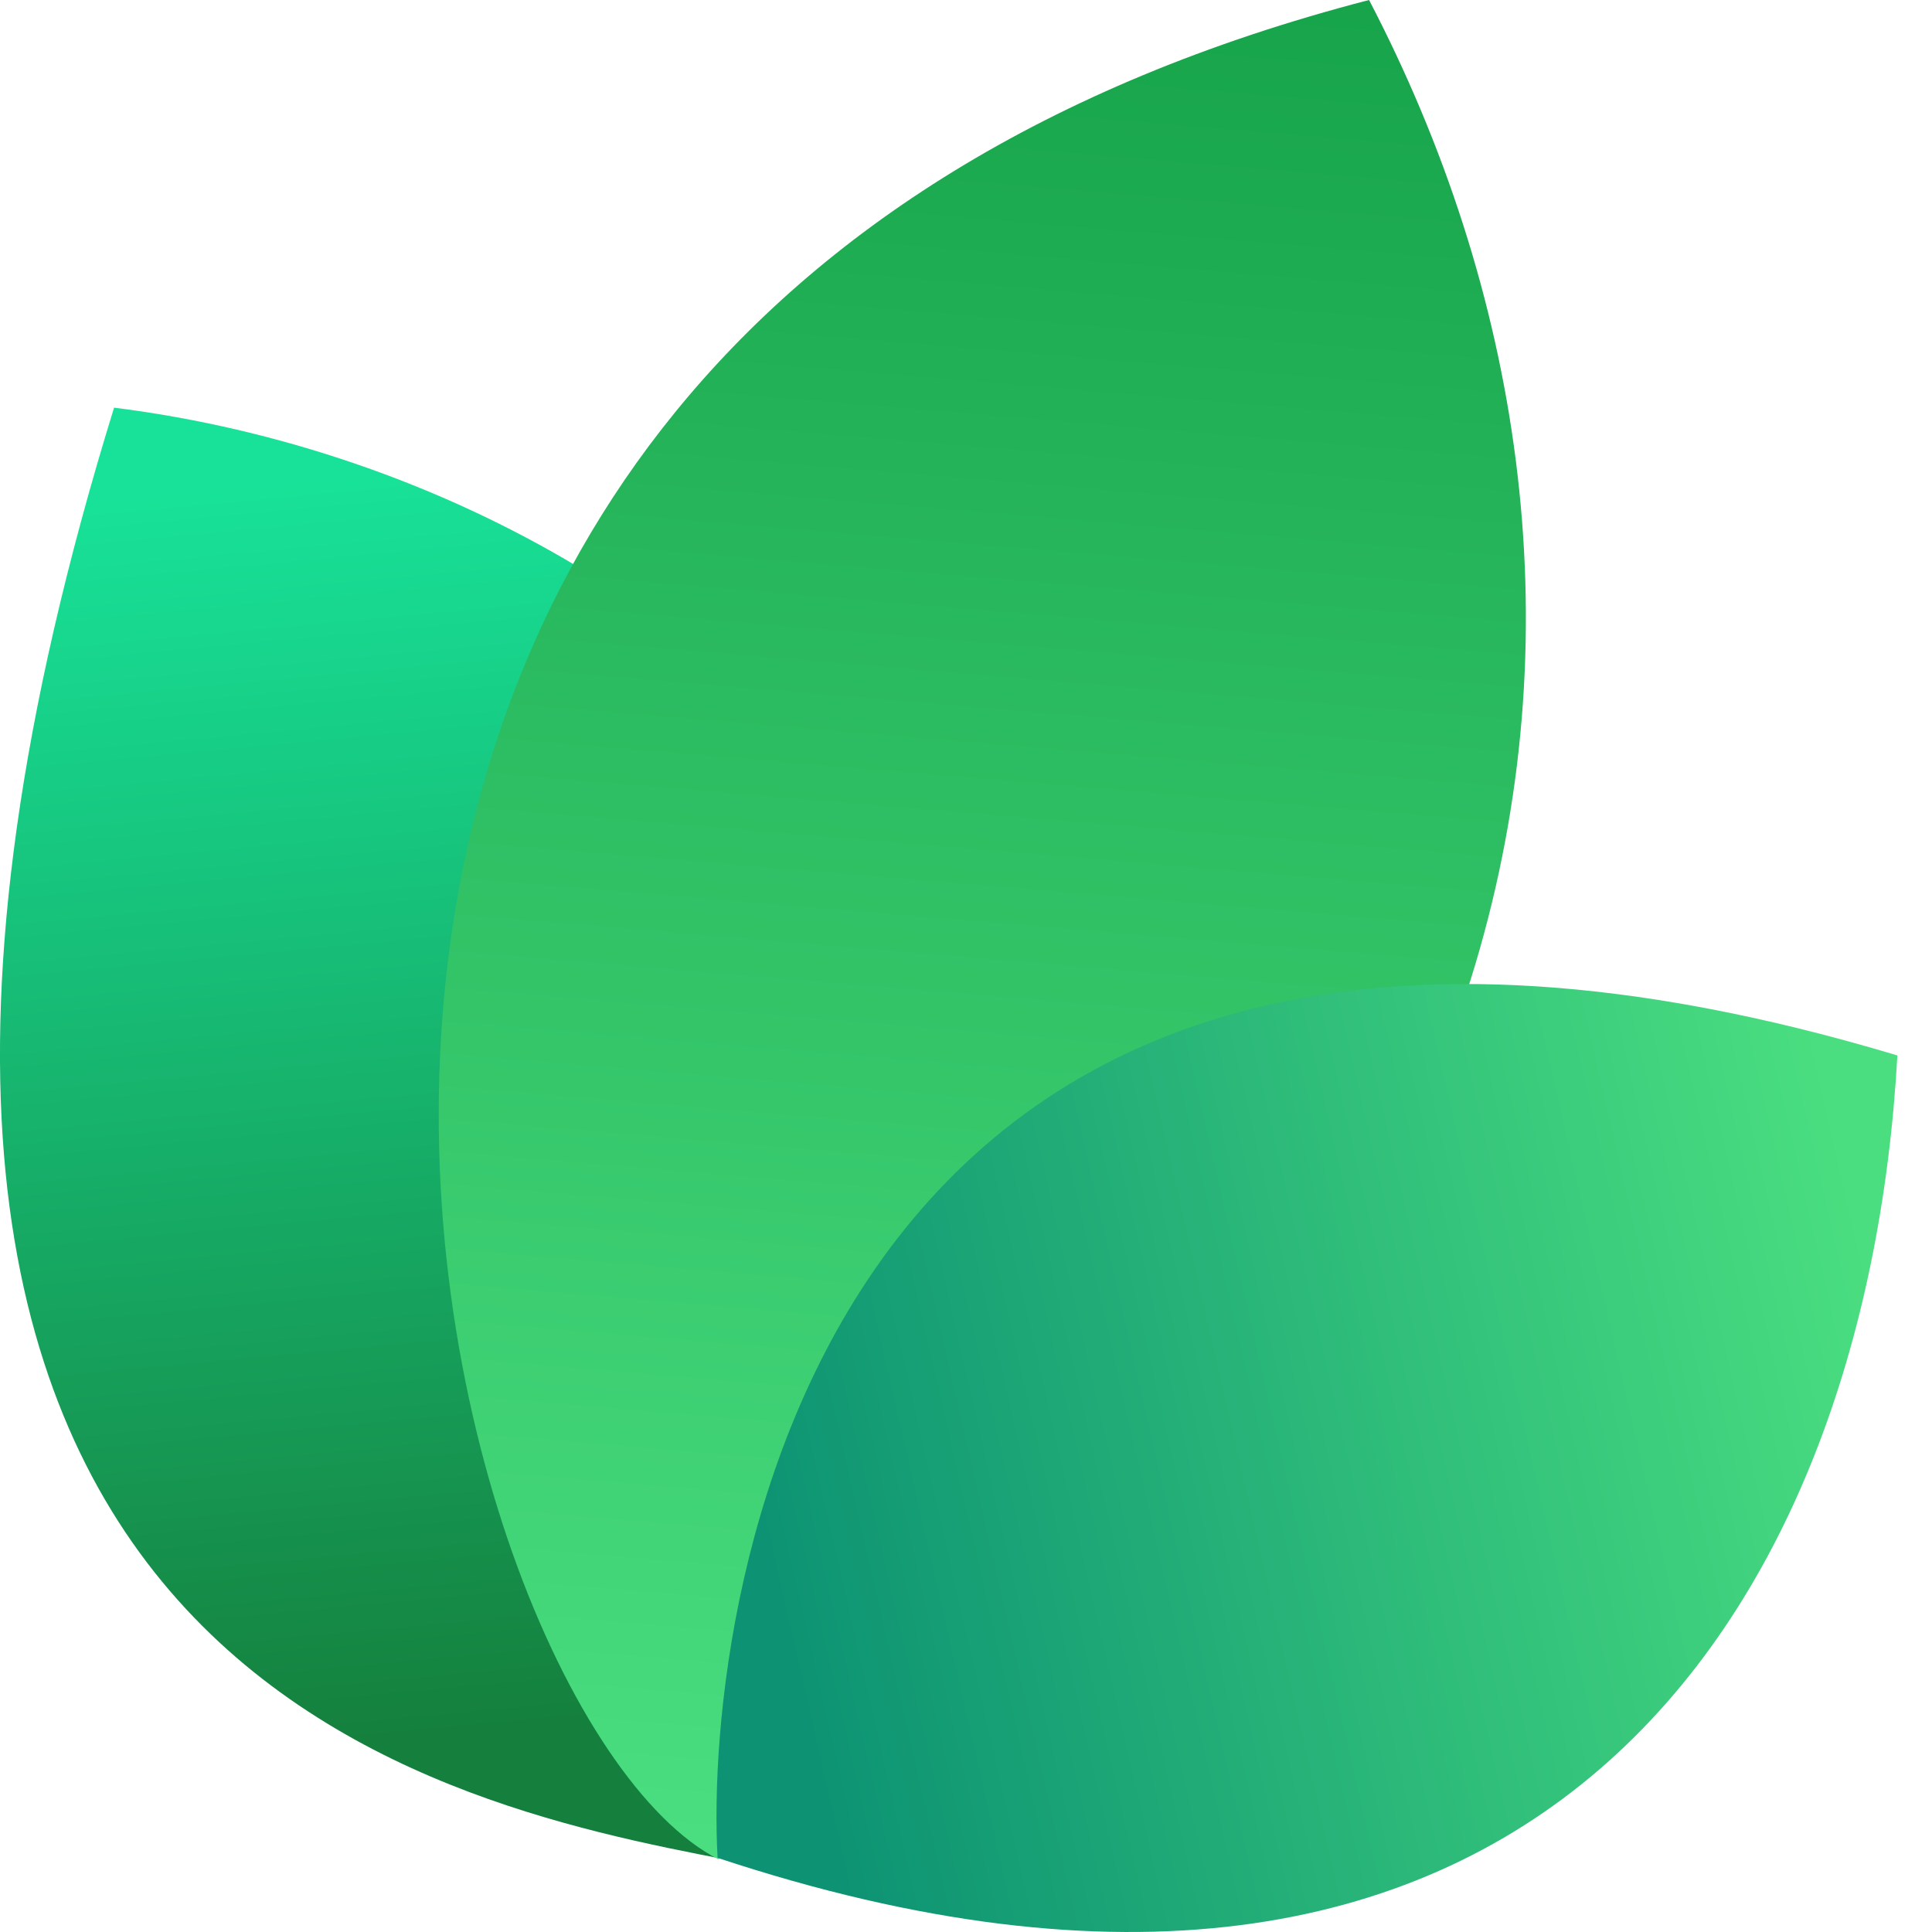
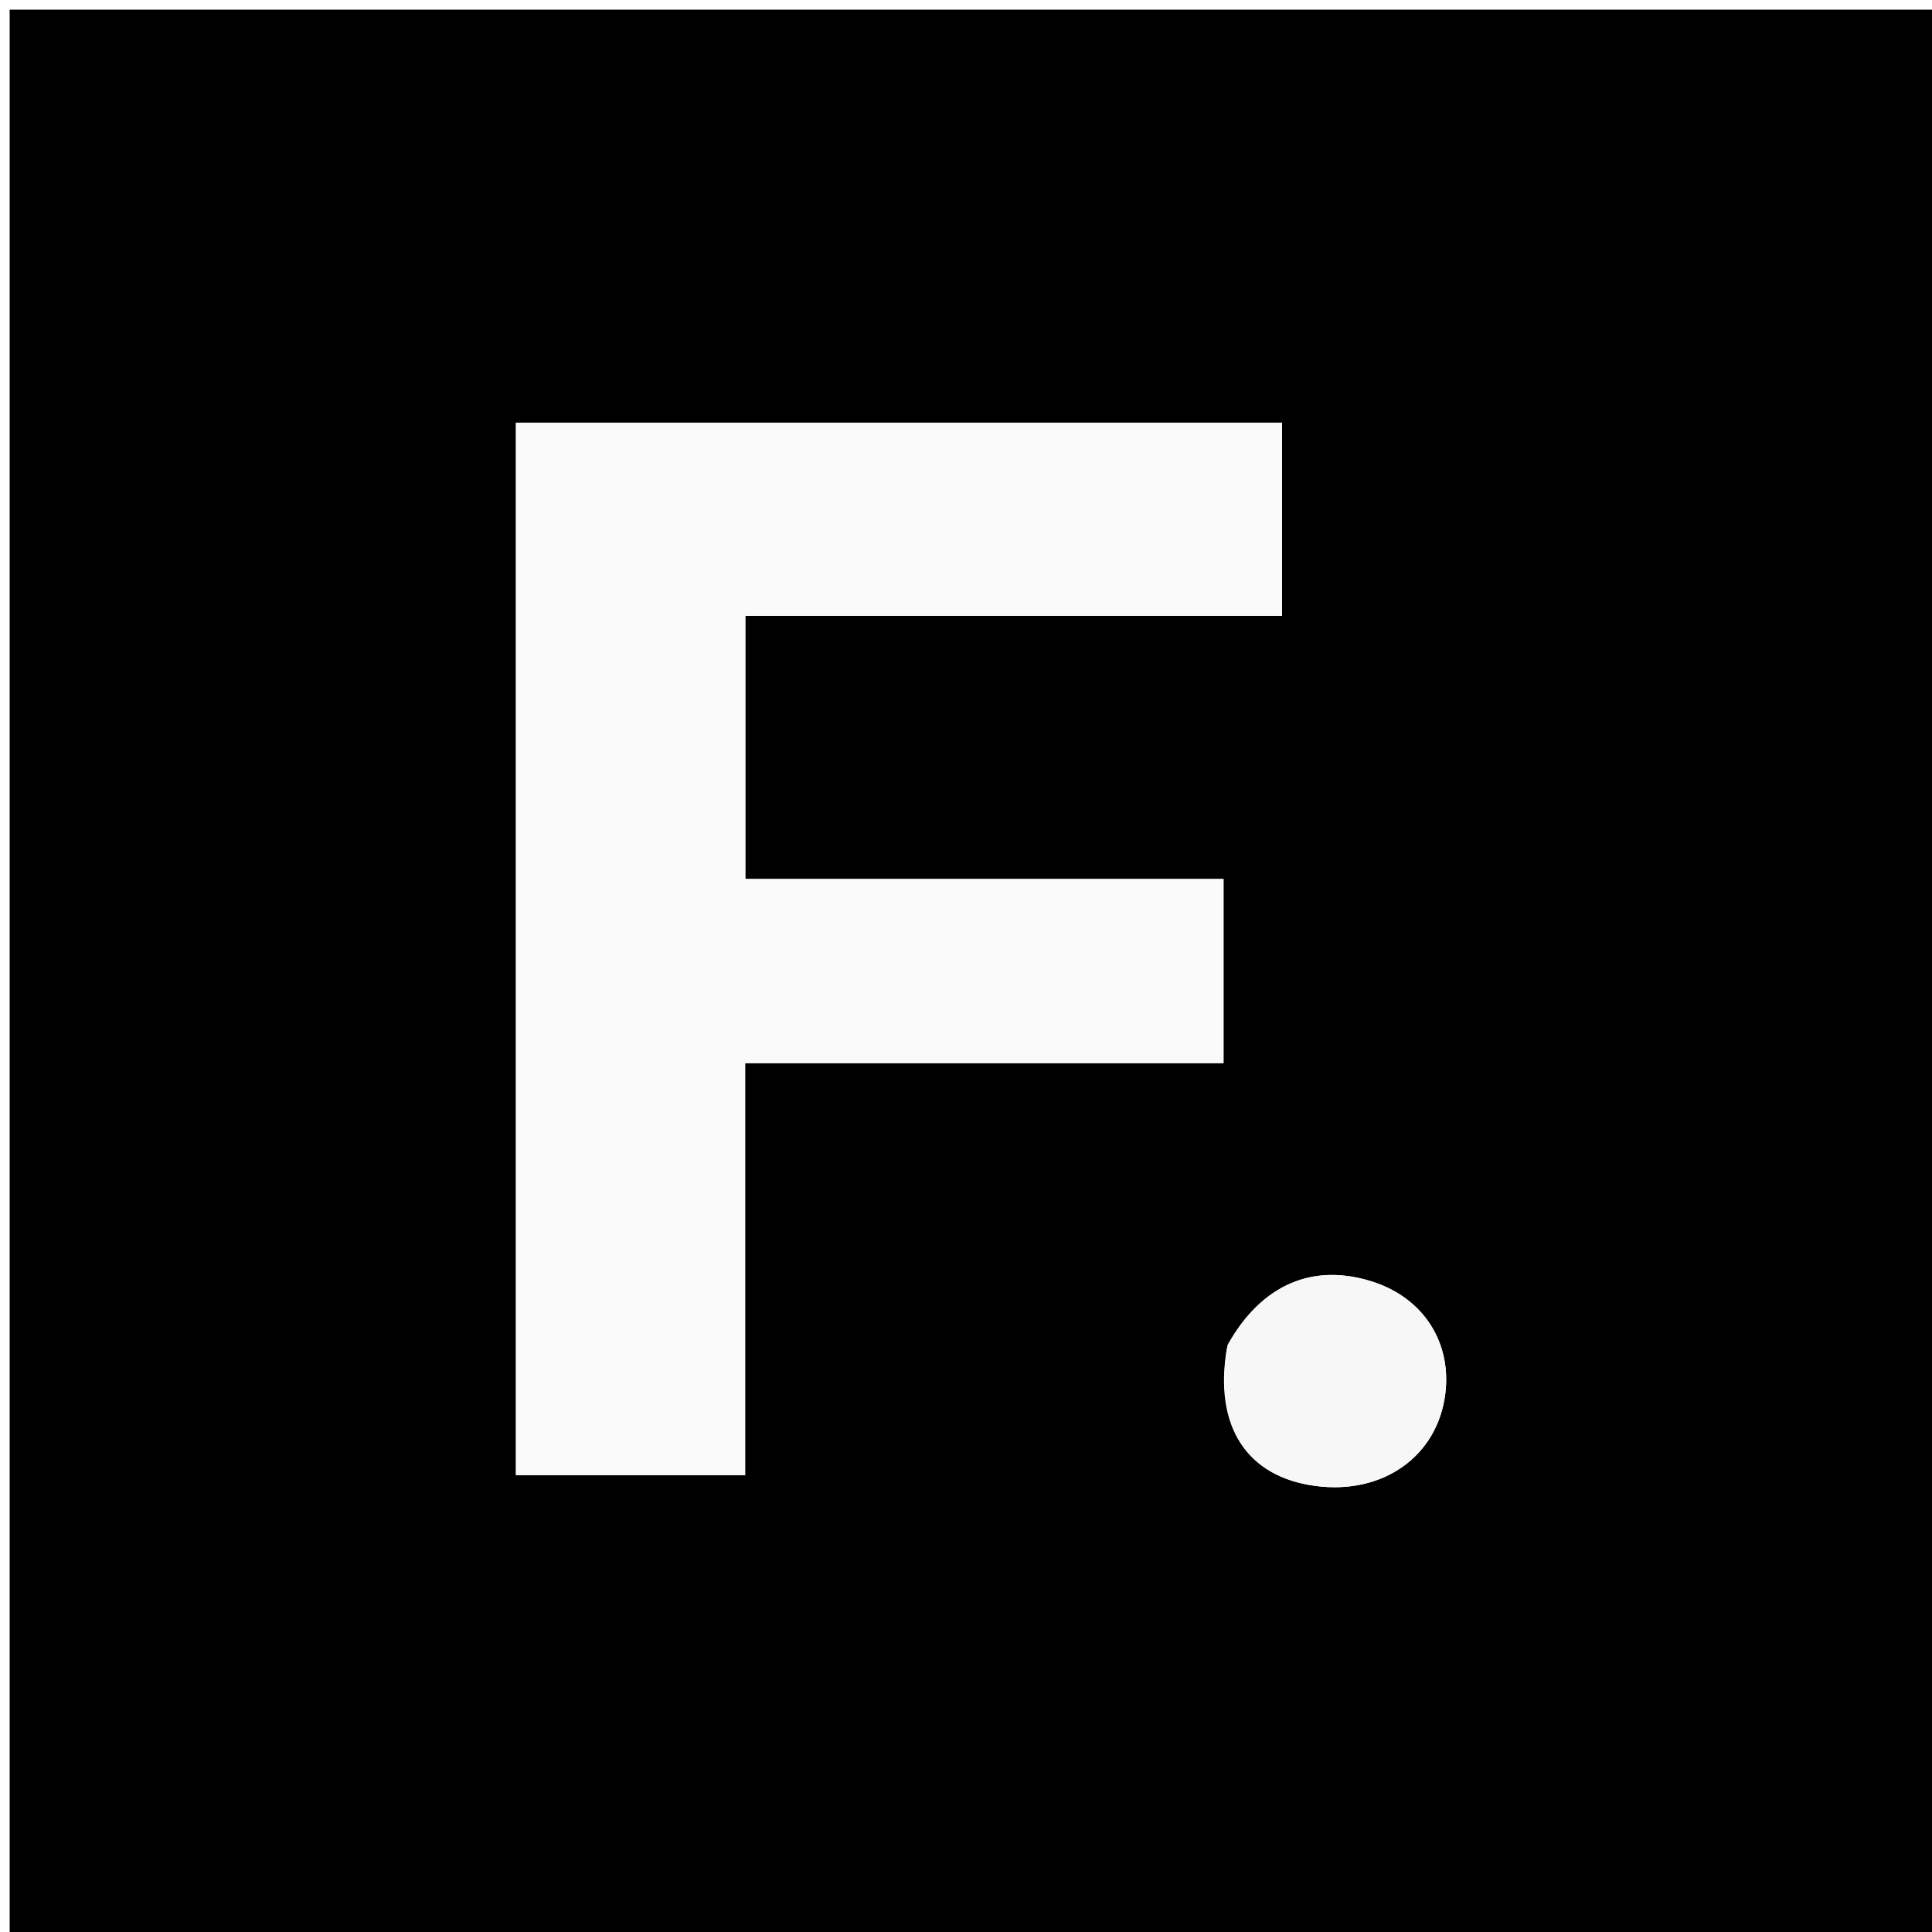
- <svg xmlns="http://www.w3.org/2000/svg" width="24" height="24" viewBox="0 0 24 24" fill="none">
-   <path d="M9.061 23.108C5.268 22.377 -3.391 20.627 1.417 5.064C9.634 6.099 16.973 14.064 9.061 23.108Z" fill="url(#paint0_linear_17557_2021)" />
-   <path d="M8.919 23.094C5.276 21.222 0.784 4.209 17.007 0C20.757 7.193 19.621 16.545 8.919 23.094Z" fill="url(#paint1_linear_17557_2021)" />
-   <path d="M8.914 23.079C8.735 19.882 10.159 9.085 23.57 13.111C23.181 20.123 18.984 26.418 8.914 23.079Z" fill="url(#paint2_linear_17557_2021)" />
-   <defs>
-     <linearGradient id="paint0_linear_17557_2021" x1="3.776" y1="5.916" x2="5.232" y2="21.559" gradientUnits="userSpaceOnUse">
-       <stop stop-color="#18E299" />
-       <stop offset="1" stop-color="#15803D" />
-     </linearGradient>
-     <linearGradient id="paint1_linear_17557_2021" x1="12.171" y1="-0.718" x2="10.19" y2="22.983" gradientUnits="userSpaceOnUse">
-       <stop stop-color="#16A34A" />
-       <stop offset="1" stop-color="#4ADE80" />
-     </linearGradient>
-     <linearGradient id="paint2_linear_17557_2021" x1="23.133" y1="15.353" x2="9.338" y2="18.52" gradientUnits="userSpaceOnUse">
-       <stop stop-color="#4ADE80" />
-       <stop offset="1" stop-color="#0D9373" />
-     </linearGradient>
-   </defs>
+ <svg xmlns="http://www.w3.org/2000/svg" version="1.1" id="Layer_1" x="0px" y="0px" width="100%" viewBox="0 0 200 200" enable-background="new 0 0 200 200" xml:space="preserve">
+   <path fill="#000000" opacity="1" stroke="none" d=" M142,201   C94.667,201 47.833,201 1,201   C1,134.333 1,67.667 1,1   C67.667,1 134.333,1 201,1   C201,67.667 201,134.333 201,201   C181.5,201 162,201 142,201  M85.539,90.991   C82.76,90.991 79.981,90.991 77.158,90.991   C77.158,81.728 77.158,72.978 77.158,63.749   C95.755,63.749 114.142,63.749 132.716,63.749   C132.716,56.84 132.716,50.413 132.716,43.753   C106.156,43.753 79.772,43.753 53.407,43.753   C53.407,80.313 53.407,116.547 53.407,152.71   C61.405,152.71 69.113,152.71 77.137,152.71   C77.137,138.403 77.137,124.476 77.137,110.059   C93.843,110.059 110.228,110.059 126.658,110.059   C126.658,103.483 126.658,97.409 126.658,90.991   C113.115,90.991 99.823,90.991 85.539,90.991  M127.001,139.597   C125.646,147.635 129.028,152.875 136.184,153.825   C143.168,154.752 148.804,150.752 149.617,144.293   C150.284,138.986 147.37,134.428 142.221,132.725   C136.02,130.674 130.622,132.868 127.001,139.597  z" />
+   <path fill="#FAFAFA" opacity="1" stroke="none" d=" M86.035,90.991   C99.823,90.991 113.115,90.991 126.658,90.991   C126.658,97.409 126.658,103.483 126.658,110.059   C110.228,110.059 93.843,110.059 77.137,110.059   C77.137,124.476 77.137,138.403 77.137,152.71   C69.113,152.71 61.405,152.71 53.407,152.71   C53.407,116.547 53.407,80.313 53.407,43.753   C79.772,43.753 106.156,43.753 132.716,43.753   C132.716,50.413 132.716,56.84 132.716,63.749   C114.142,63.749 95.755,63.749 77.158,63.749   C77.158,72.978 77.158,81.728 77.158,90.991   C79.981,90.991 82.76,90.991 86.035,90.991  z" />
+   <path fill="#F7F7F7" opacity="1" stroke="none" d=" M127.075,139.224   C130.622,132.868 136.02,130.674 142.221,132.725   C147.37,134.428 150.284,138.986 149.617,144.293   C148.804,150.752 143.168,154.752 136.184,153.825   C129.028,152.875 125.646,147.635 127.075,139.224  z" />
</svg>
